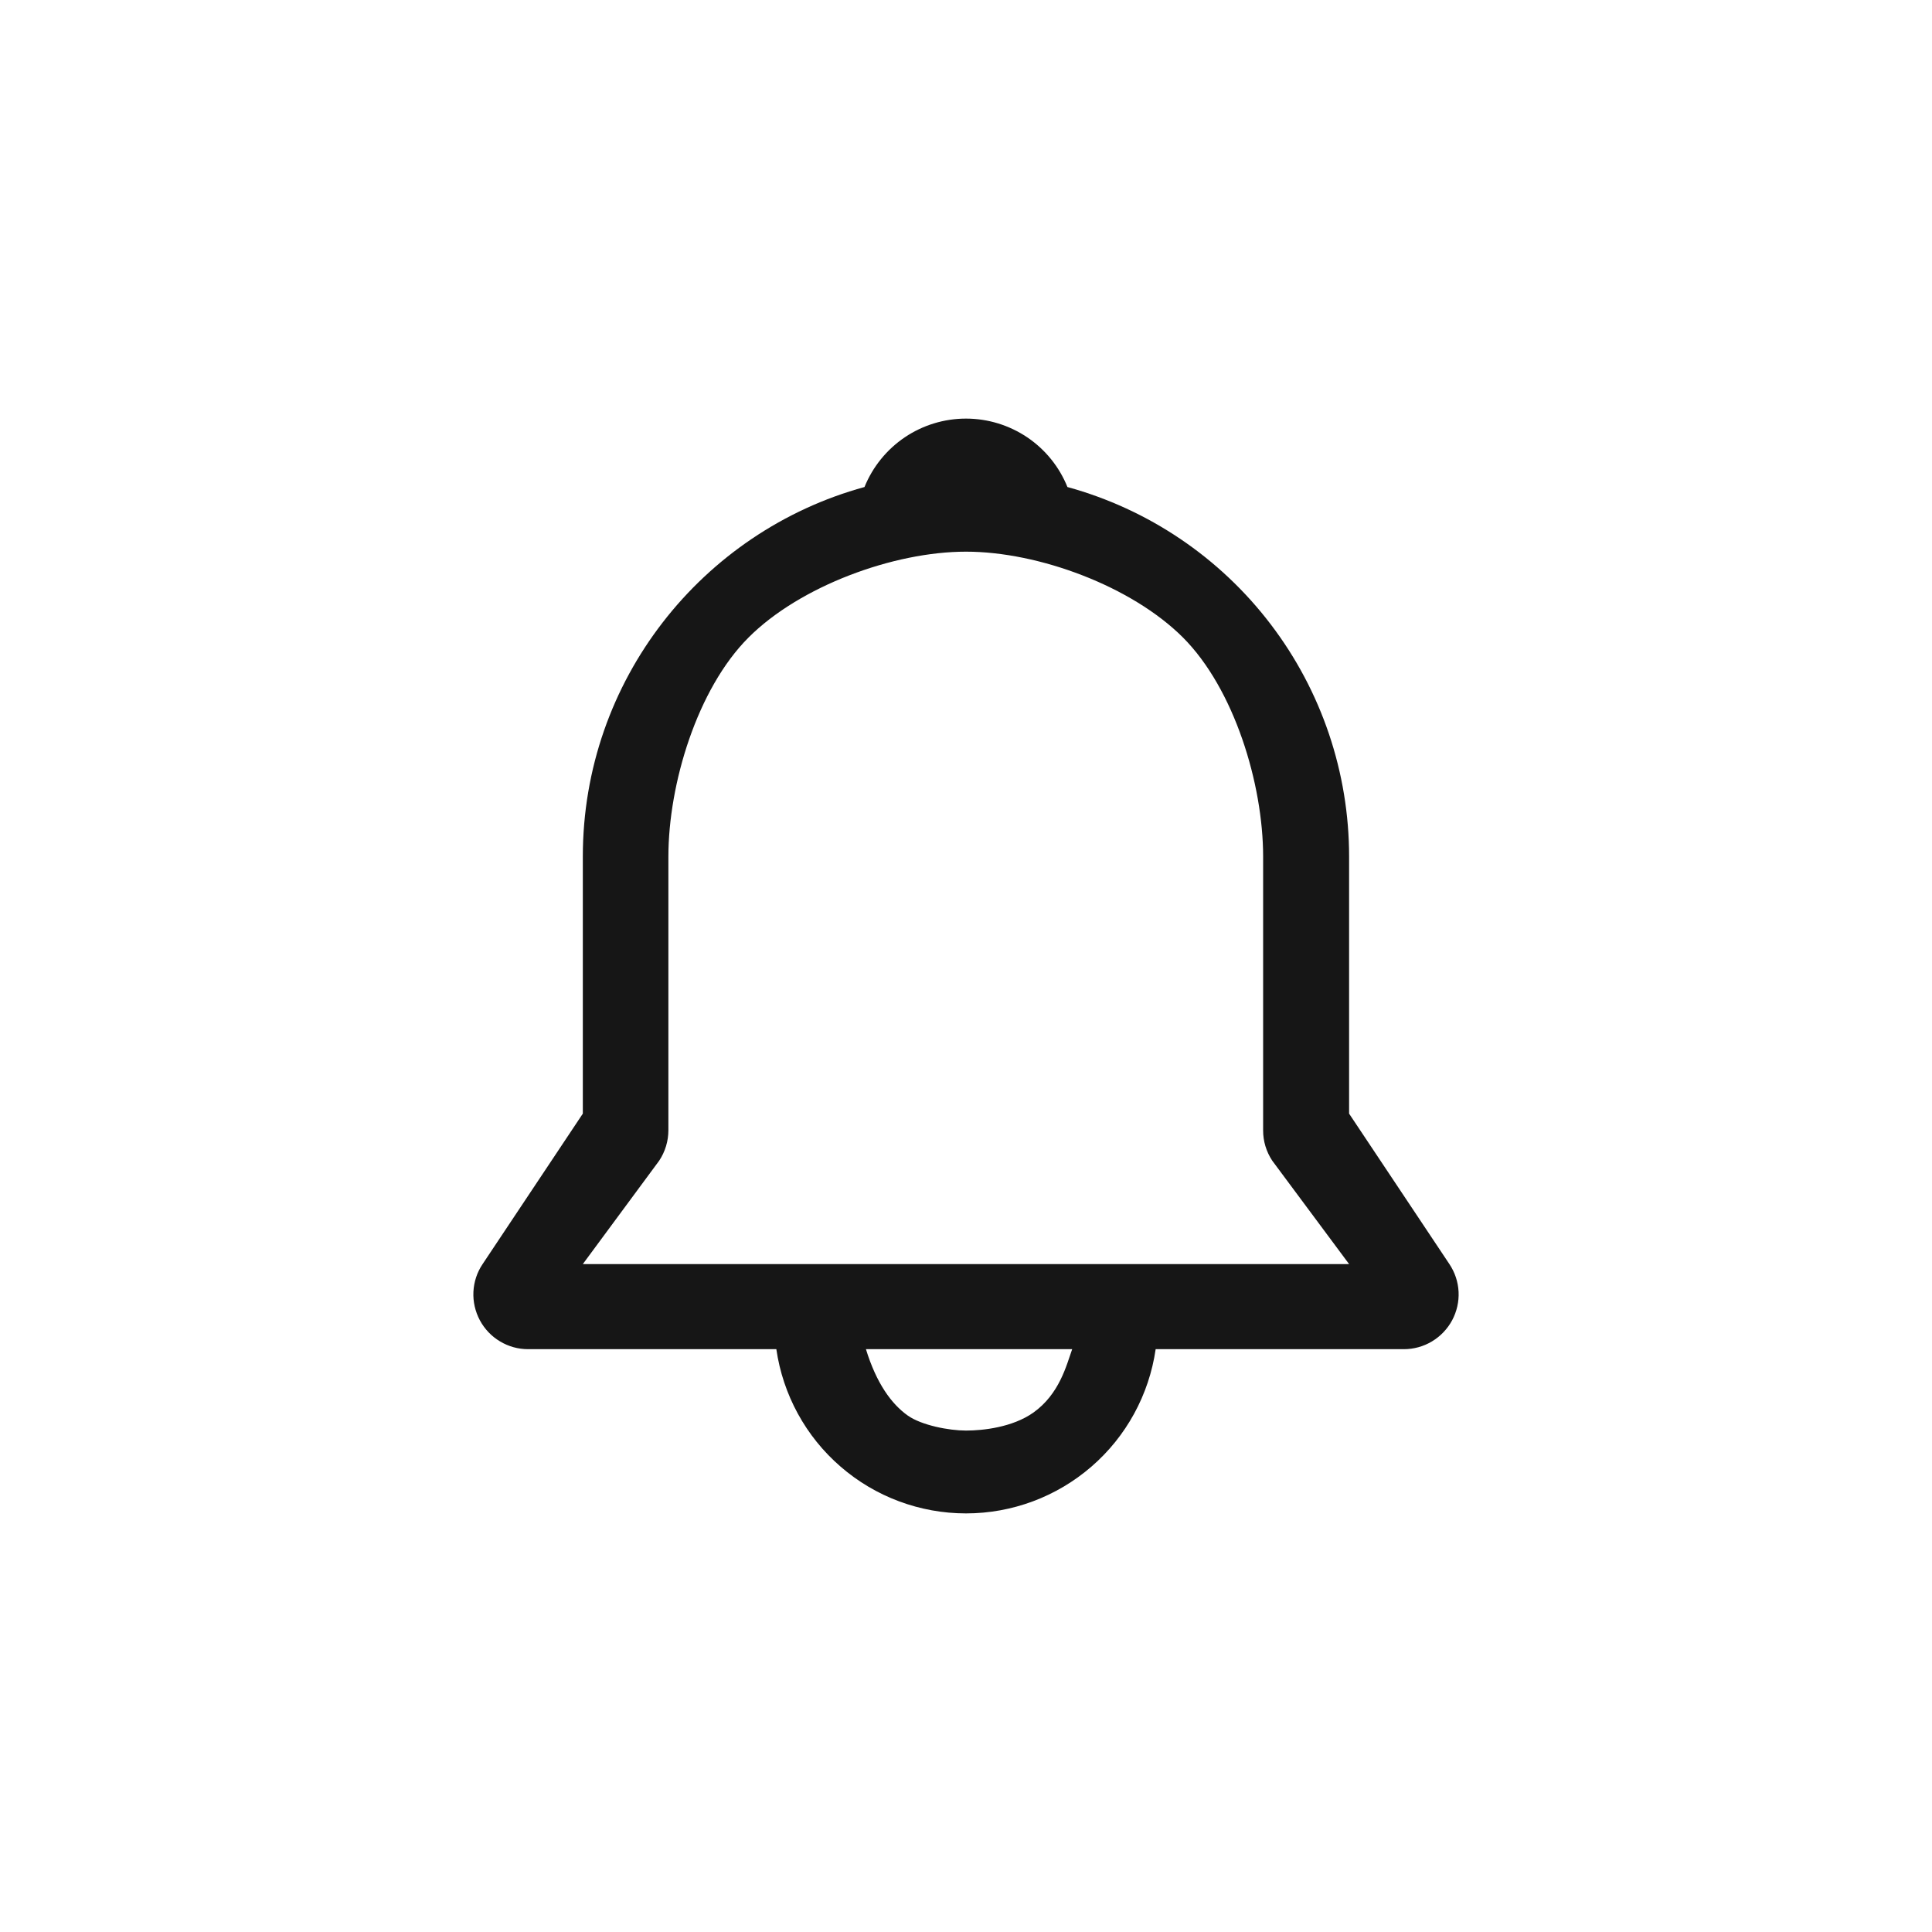
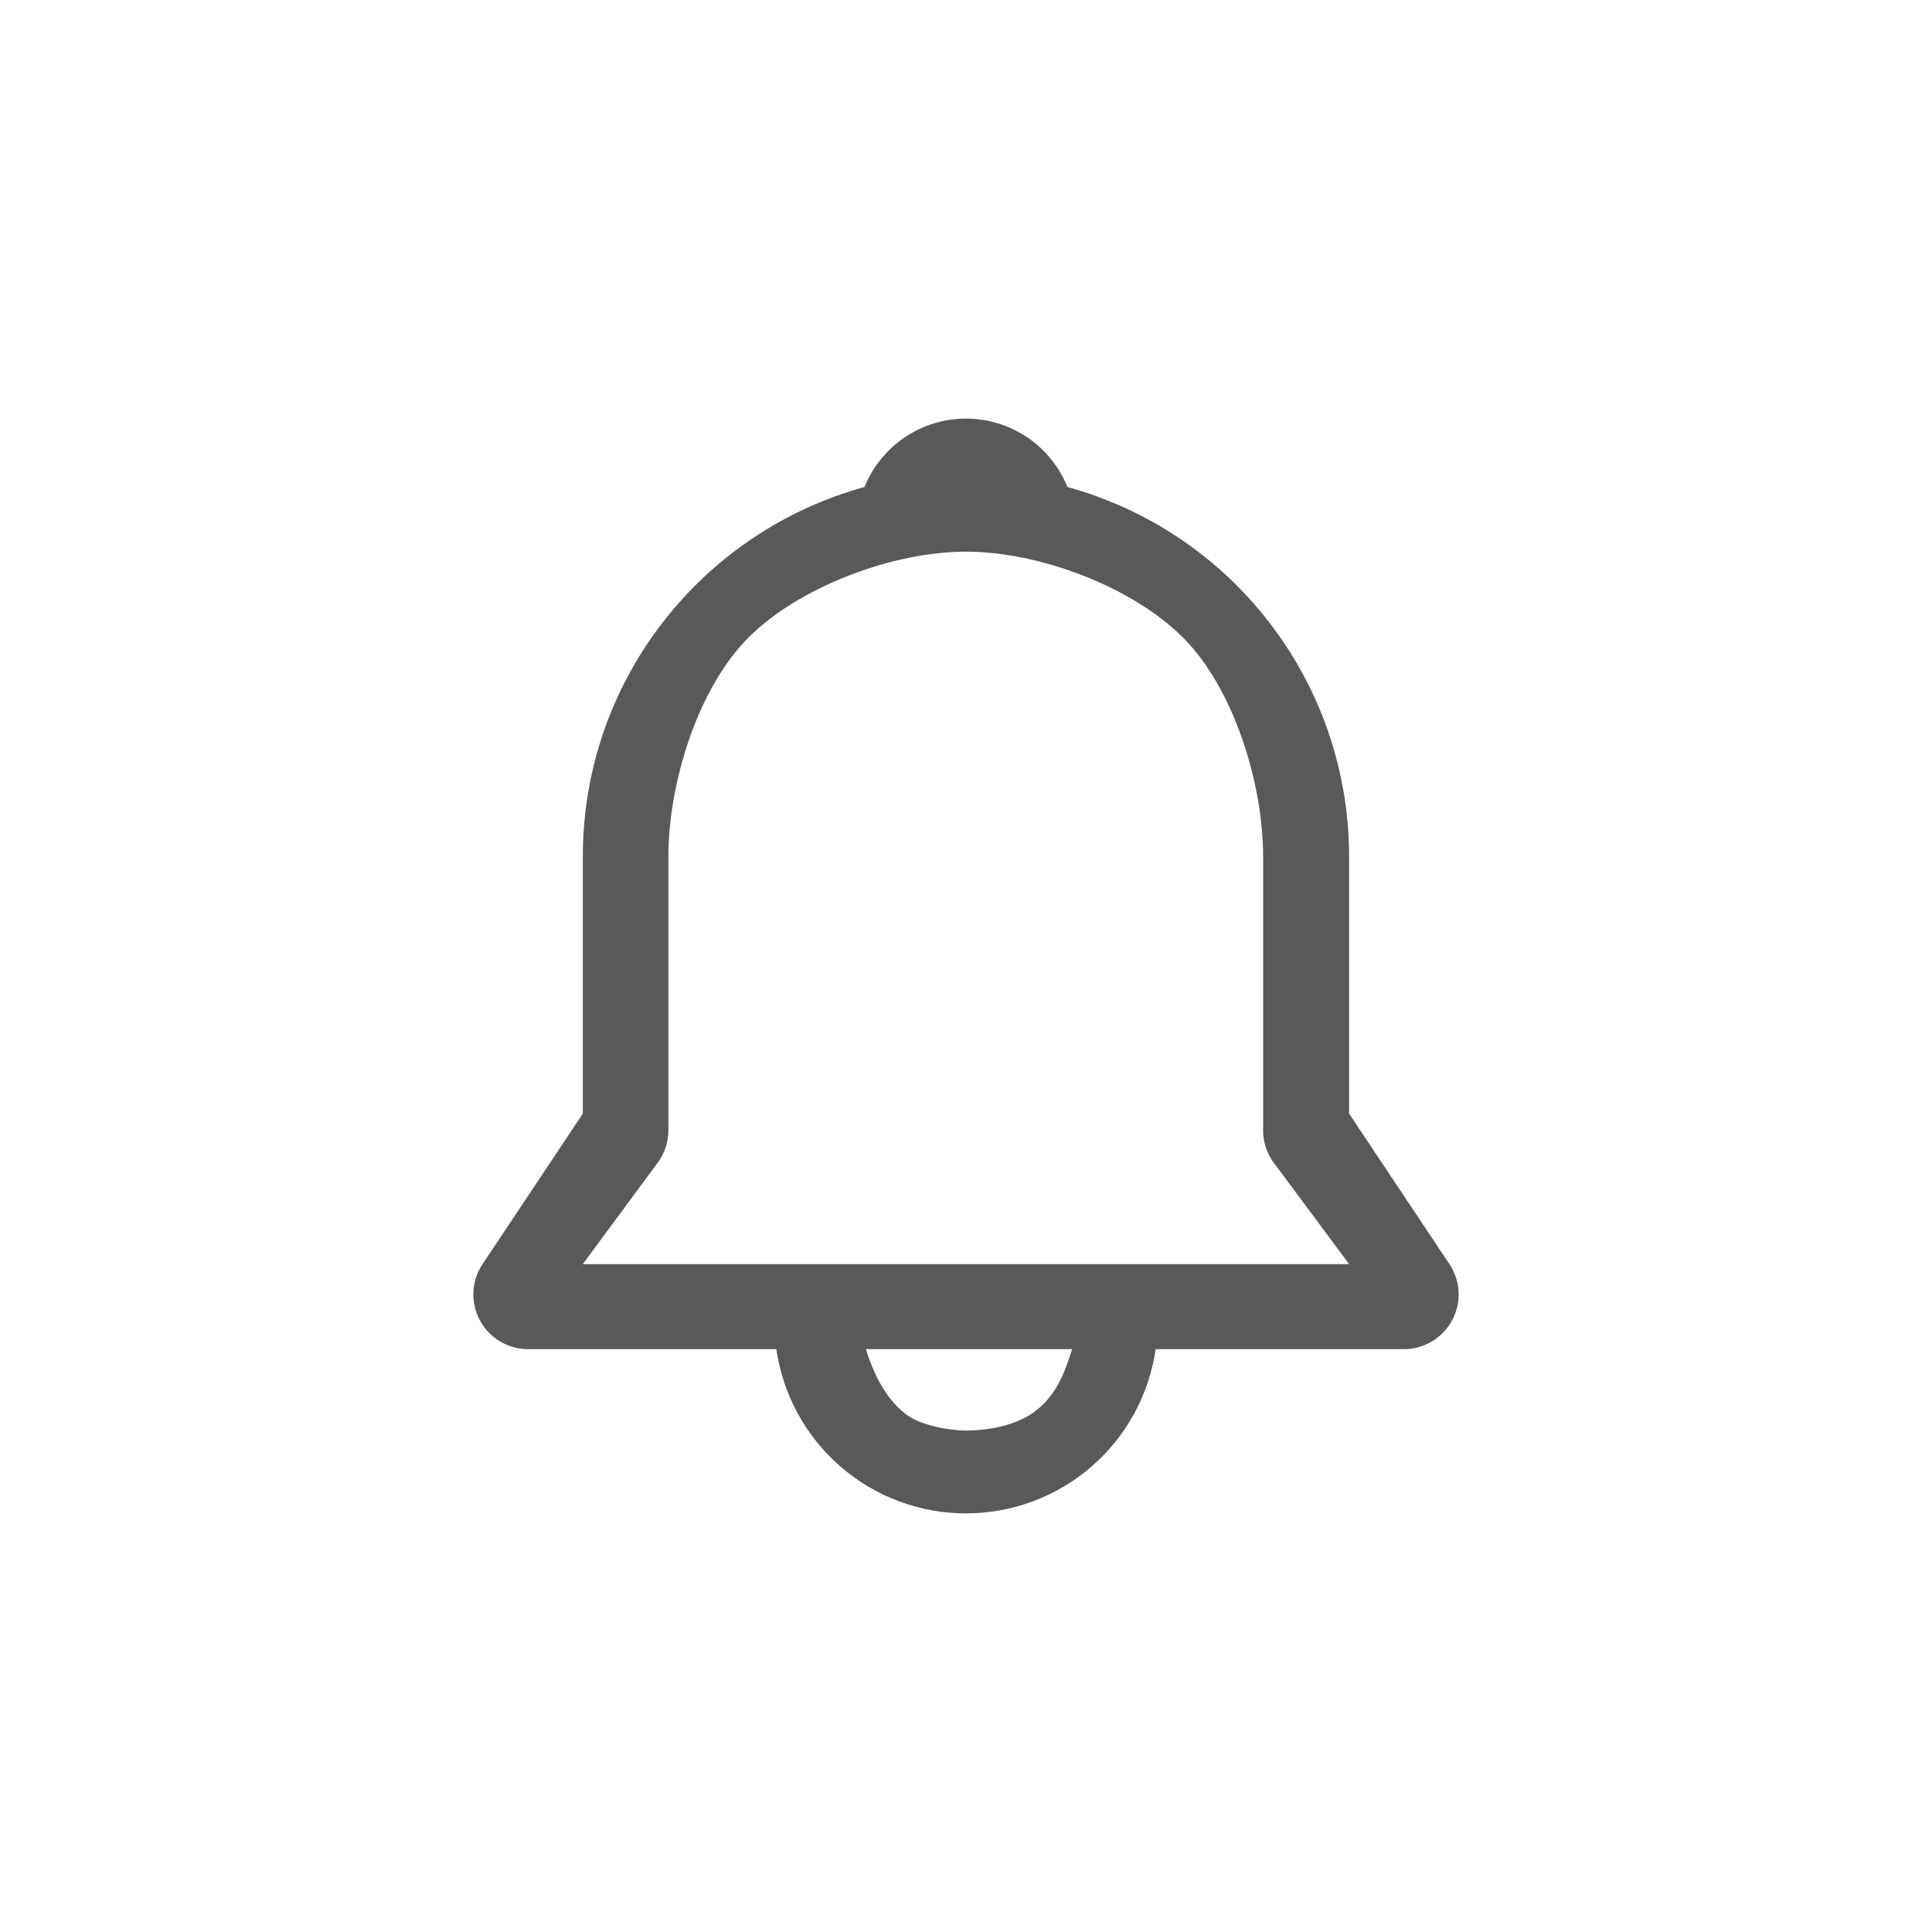
<svg xmlns="http://www.w3.org/2000/svg" width="24" height="24" viewBox="0 0 24 24" fill="none">
-   <path d="M10.739 6.05C10.841 5.799 11.015 5.584 11.24 5.432C11.464 5.281 11.729 5.2 12 5.2C12.271 5.2 12.535 5.281 12.76 5.432C12.985 5.584 13.159 5.799 13.26 6.05C14.266 6.326 15.153 6.925 15.785 7.755C16.417 8.584 16.759 9.598 16.759 10.641V13.834L18.005 15.703C18.073 15.805 18.113 15.924 18.119 16.047C18.125 16.17 18.097 16.292 18.039 16.401C17.981 16.509 17.894 16.6 17.789 16.663C17.683 16.727 17.562 16.76 17.439 16.76H14.356C14.274 17.326 13.991 17.845 13.558 18.219C13.125 18.594 12.572 18.8 12 18.8C11.428 18.8 10.874 18.594 10.442 18.219C10.009 17.845 9.726 17.326 9.644 16.76H6.56C6.437 16.76 6.317 16.727 6.211 16.663C6.105 16.6 6.019 16.509 5.961 16.401C5.903 16.292 5.875 16.17 5.881 16.047C5.887 15.924 5.926 15.805 5.995 15.703L7.24 13.834V10.641C7.24 8.449 8.723 6.602 10.739 6.05ZM10.757 16.76C10.887 17.183 11.074 17.441 11.276 17.584C11.448 17.706 11.789 17.771 12 17.771C12.211 17.771 12.576 17.731 12.835 17.549C13.162 17.317 13.248 16.959 13.319 16.76H10.757ZM12 6.853C11.098 6.853 9.936 7.282 9.299 7.919C8.661 8.557 8.303 9.739 8.303 10.641V14.04C8.303 14.175 8.263 14.306 8.189 14.418L7.24 15.703H16.759L15.804 14.418C15.73 14.306 15.69 14.175 15.691 14.04V10.641C15.691 9.739 15.332 8.557 14.695 7.919C14.057 7.282 12.902 6.853 12 6.853Z" fill="#161616" />
+   <path d="M10.739 6.05C10.841 5.799 11.015 5.584 11.24 5.432C11.464 5.281 11.729 5.2 12 5.2C12.271 5.2 12.535 5.281 12.76 5.432C12.985 5.584 13.159 5.799 13.26 6.05C14.266 6.326 15.153 6.925 15.785 7.755C16.417 8.584 16.759 9.598 16.759 10.641V13.834L18.005 15.703C18.073 15.805 18.113 15.924 18.119 16.047C18.125 16.17 18.097 16.292 18.039 16.401C17.981 16.509 17.894 16.6 17.789 16.663C17.683 16.727 17.562 16.76 17.439 16.76H14.356C14.274 17.326 13.991 17.845 13.558 18.219C13.125 18.594 12.572 18.8 12 18.8C11.428 18.8 10.874 18.594 10.442 18.219C10.009 17.845 9.726 17.326 9.644 16.76H6.56C6.437 16.76 6.317 16.727 6.211 16.663C6.105 16.6 6.019 16.509 5.961 16.401C5.903 16.292 5.875 16.17 5.881 16.047C5.887 15.924 5.926 15.805 5.995 15.703L7.24 13.834V10.641C7.24 8.449 8.723 6.602 10.739 6.05ZM10.757 16.76C10.887 17.183 11.074 17.441 11.276 17.584C11.448 17.706 11.789 17.771 12 17.771C12.211 17.771 12.576 17.731 12.835 17.549C13.162 17.317 13.248 16.959 13.319 16.76H10.757ZM12 6.853C11.098 6.853 9.936 7.282 9.299 7.919C8.661 8.557 8.303 9.739 8.303 10.641V14.04C8.303 14.175 8.263 14.306 8.189 14.418L7.24 15.703H16.759L15.804 14.418C15.73 14.306 15.69 14.175 15.691 14.04V10.641C15.691 9.739 15.332 8.557 14.695 7.919C14.057 7.282 12.902 6.853 12 6.853Z" fill="#595959" />
</svg>
